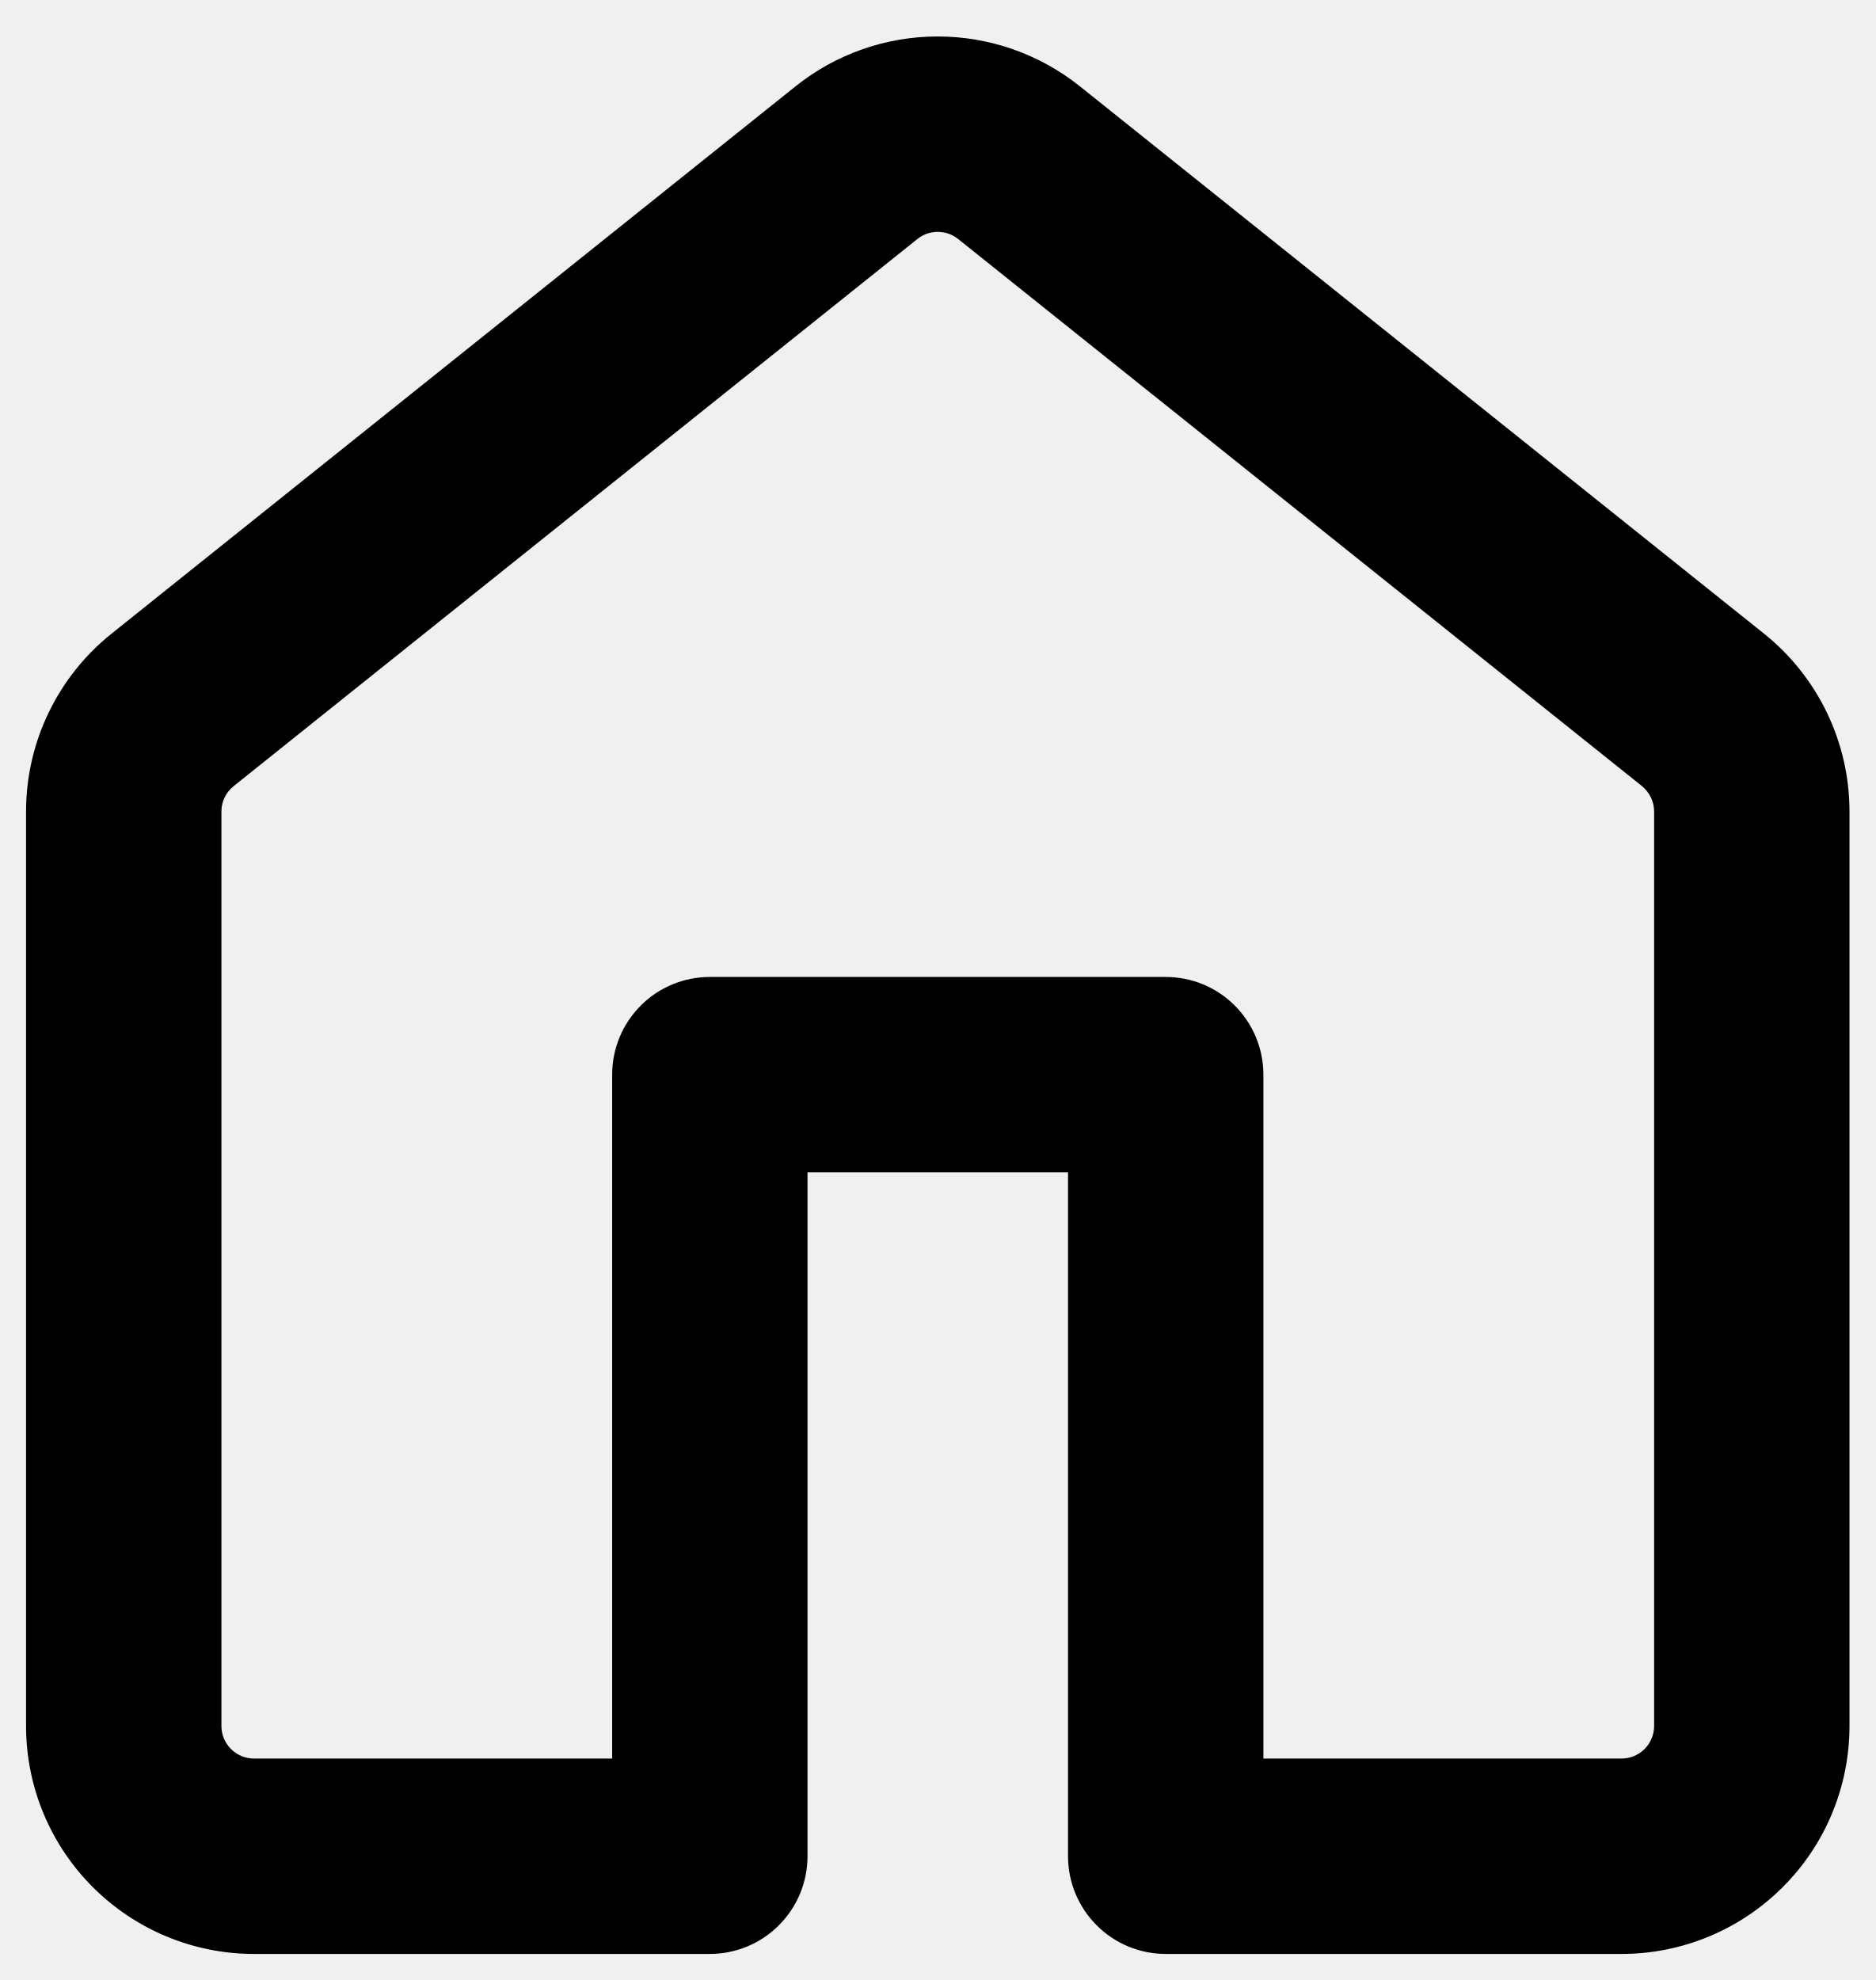
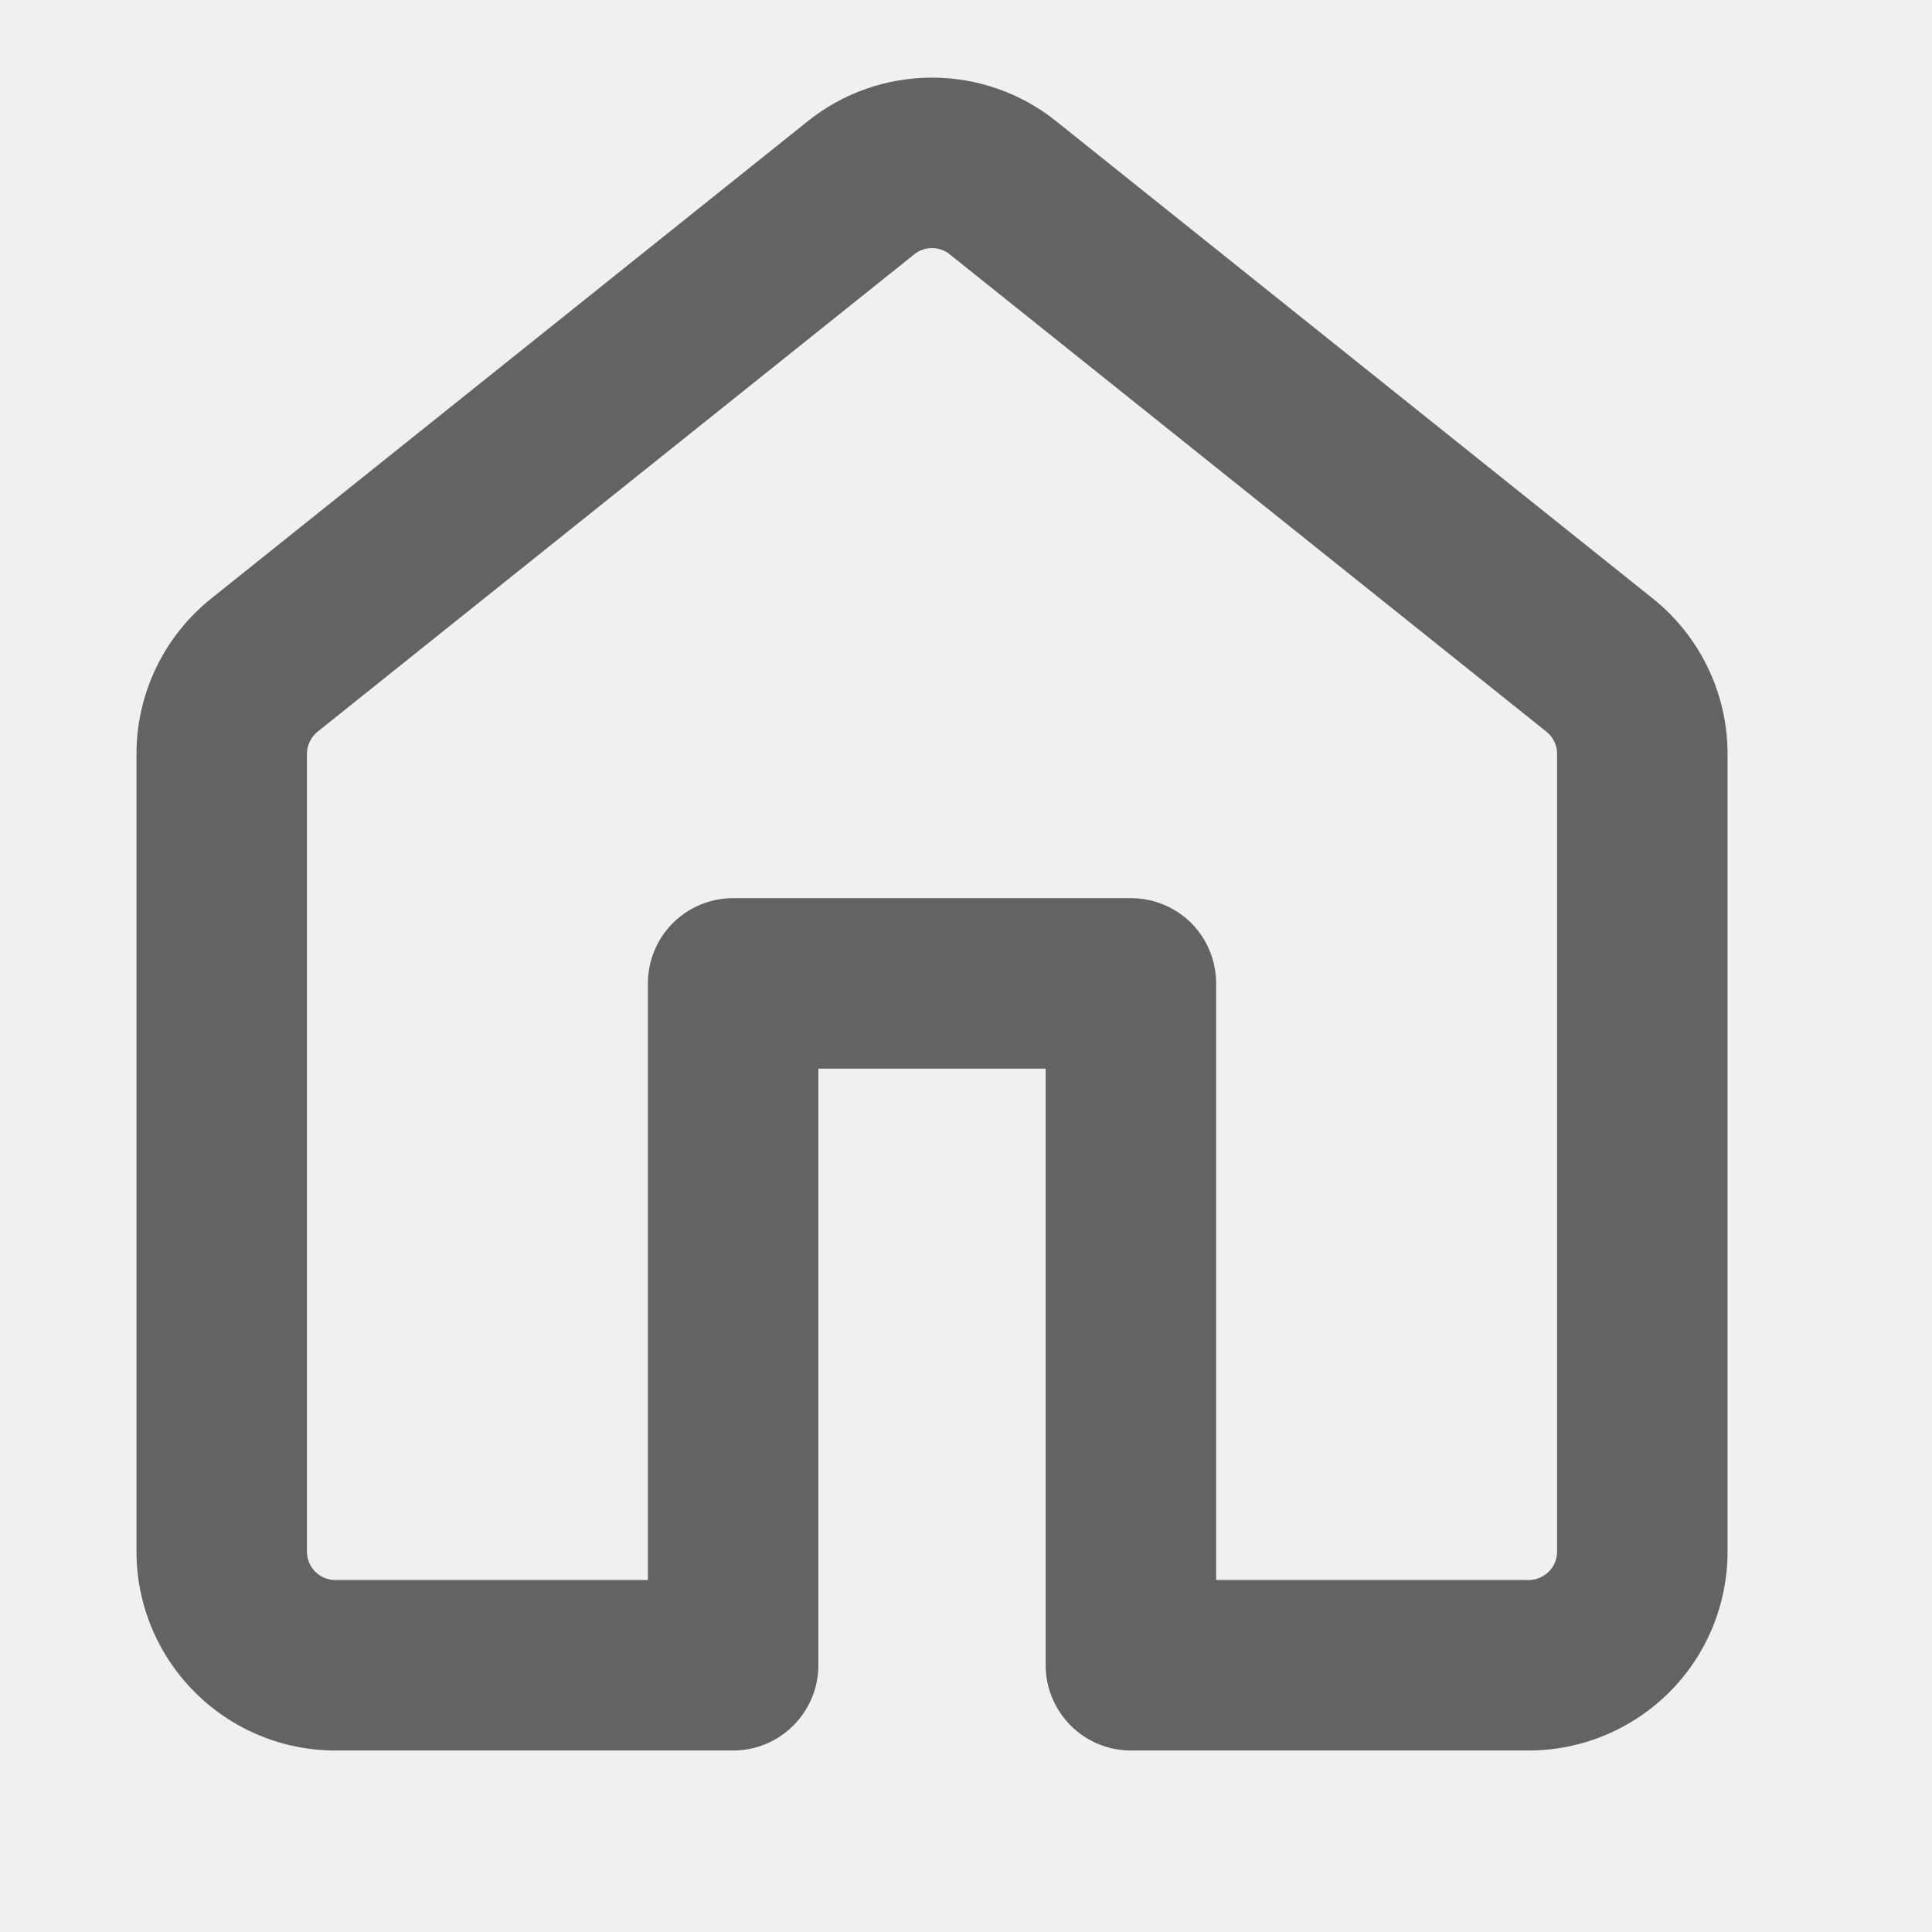
- <svg xmlns="http://www.w3.org/2000/svg" width="18" height="19" viewBox="0 0 18 19" fill="none">
-   <path d="M7.633 0.83C8.02 0.519 8.502 0.35 8.999 0.35C9.496 0.35 9.978 0.519 10.366 0.83L16.929 6.08C17.448 6.495 17.75 7.123 17.75 7.788V16.562C17.75 17.142 17.52 17.699 17.109 18.109C16.699 18.519 16.143 18.75 15.562 18.75H11.188C10.939 18.75 10.7 18.651 10.525 18.475C10.349 18.299 10.25 18.061 10.25 17.812V11.25H7.75V17.812C7.75 18.061 7.651 18.299 7.475 18.475C7.3 18.651 7.061 18.75 6.812 18.75H2.438C1.857 18.75 1.301 18.519 0.891 18.109C0.48 17.699 0.25 17.142 0.25 16.562V7.787C0.25 7.123 0.552 6.495 1.071 6.08L7.633 0.83ZM9.195 2.293C9.14 2.249 9.071 2.225 9 2.225C8.929 2.225 8.86 2.249 8.805 2.293L2.243 7.543C2.206 7.573 2.176 7.61 2.156 7.652C2.135 7.695 2.125 7.741 2.125 7.788V16.562C2.125 16.735 2.265 16.875 2.438 16.875H5.875V10.312C5.875 10.063 5.974 9.825 6.15 9.649C6.325 9.473 6.564 9.375 6.812 9.375H11.188C11.436 9.375 11.675 9.473 11.85 9.649C12.026 9.825 12.125 10.063 12.125 10.312V16.875H15.562C15.645 16.875 15.725 16.842 15.784 16.783C15.842 16.724 15.875 16.645 15.875 16.562V7.787C15.875 7.74 15.864 7.694 15.844 7.652C15.824 7.61 15.794 7.573 15.758 7.543L9.195 2.293Z" fill="#000" />
+ <svg xmlns="http://www.w3.org/2000/svg" width="17" height="17" viewBox="0 0 17 17" fill="none">
+   <g id="Icon" clip-path="url(#clip0_5048_21008)">
+     <path id="Vector" d="M7.107 1.067C7.417 0.818 7.803 0.683 8.201 0.683C8.598 0.683 8.984 0.818 9.294 1.067L14.544 5.267C14.959 5.599 15.201 6.102 15.201 6.634V13.653C15.201 14.117 15.017 14.562 14.689 14.89C14.36 15.218 13.915 15.403 13.451 15.403H9.951C9.752 15.403 9.561 15.324 9.421 15.183C9.28 15.042 9.201 14.851 9.201 14.653V9.403H7.201V14.653C7.201 14.851 7.122 15.042 6.981 15.183C6.841 15.324 6.65 15.403 6.451 15.403H2.951C2.487 15.403 2.042 15.218 1.714 14.89C1.386 14.562 1.201 14.117 1.201 13.653V6.633C1.201 6.102 1.443 5.599 1.858 5.267L7.107 1.067ZM8.357 2.238C8.313 2.202 8.258 2.183 8.201 2.183C8.144 2.183 8.089 2.202 8.045 2.238L2.795 6.438C2.766 6.461 2.742 6.491 2.726 6.525C2.709 6.559 2.701 6.596 2.701 6.634V13.653C2.701 13.791 2.813 13.903 2.951 13.903H5.701V8.653C5.701 8.454 5.78 8.263 5.921 8.122C6.061 7.982 6.252 7.903 6.451 7.903H9.951C10.15 7.903 10.341 7.982 10.482 8.122C10.622 8.263 10.701 8.454 10.701 8.653V13.903H13.451C13.518 13.903 13.581 13.876 13.628 13.829C13.675 13.783 13.701 13.719 13.701 13.653V6.633C13.701 6.595 13.693 6.558 13.676 6.524C13.66 6.491 13.636 6.461 13.607 6.438L8.357 2.238Z" fill="#636363" />
+   </g>
+   <defs>
+     <clipPath id="clip0_5048_21008">
+       <rect width="16" height="16" fill="white" transform="translate(0.201172 0.402832)" />
+     </clipPath>
+   </defs>
</svg>
